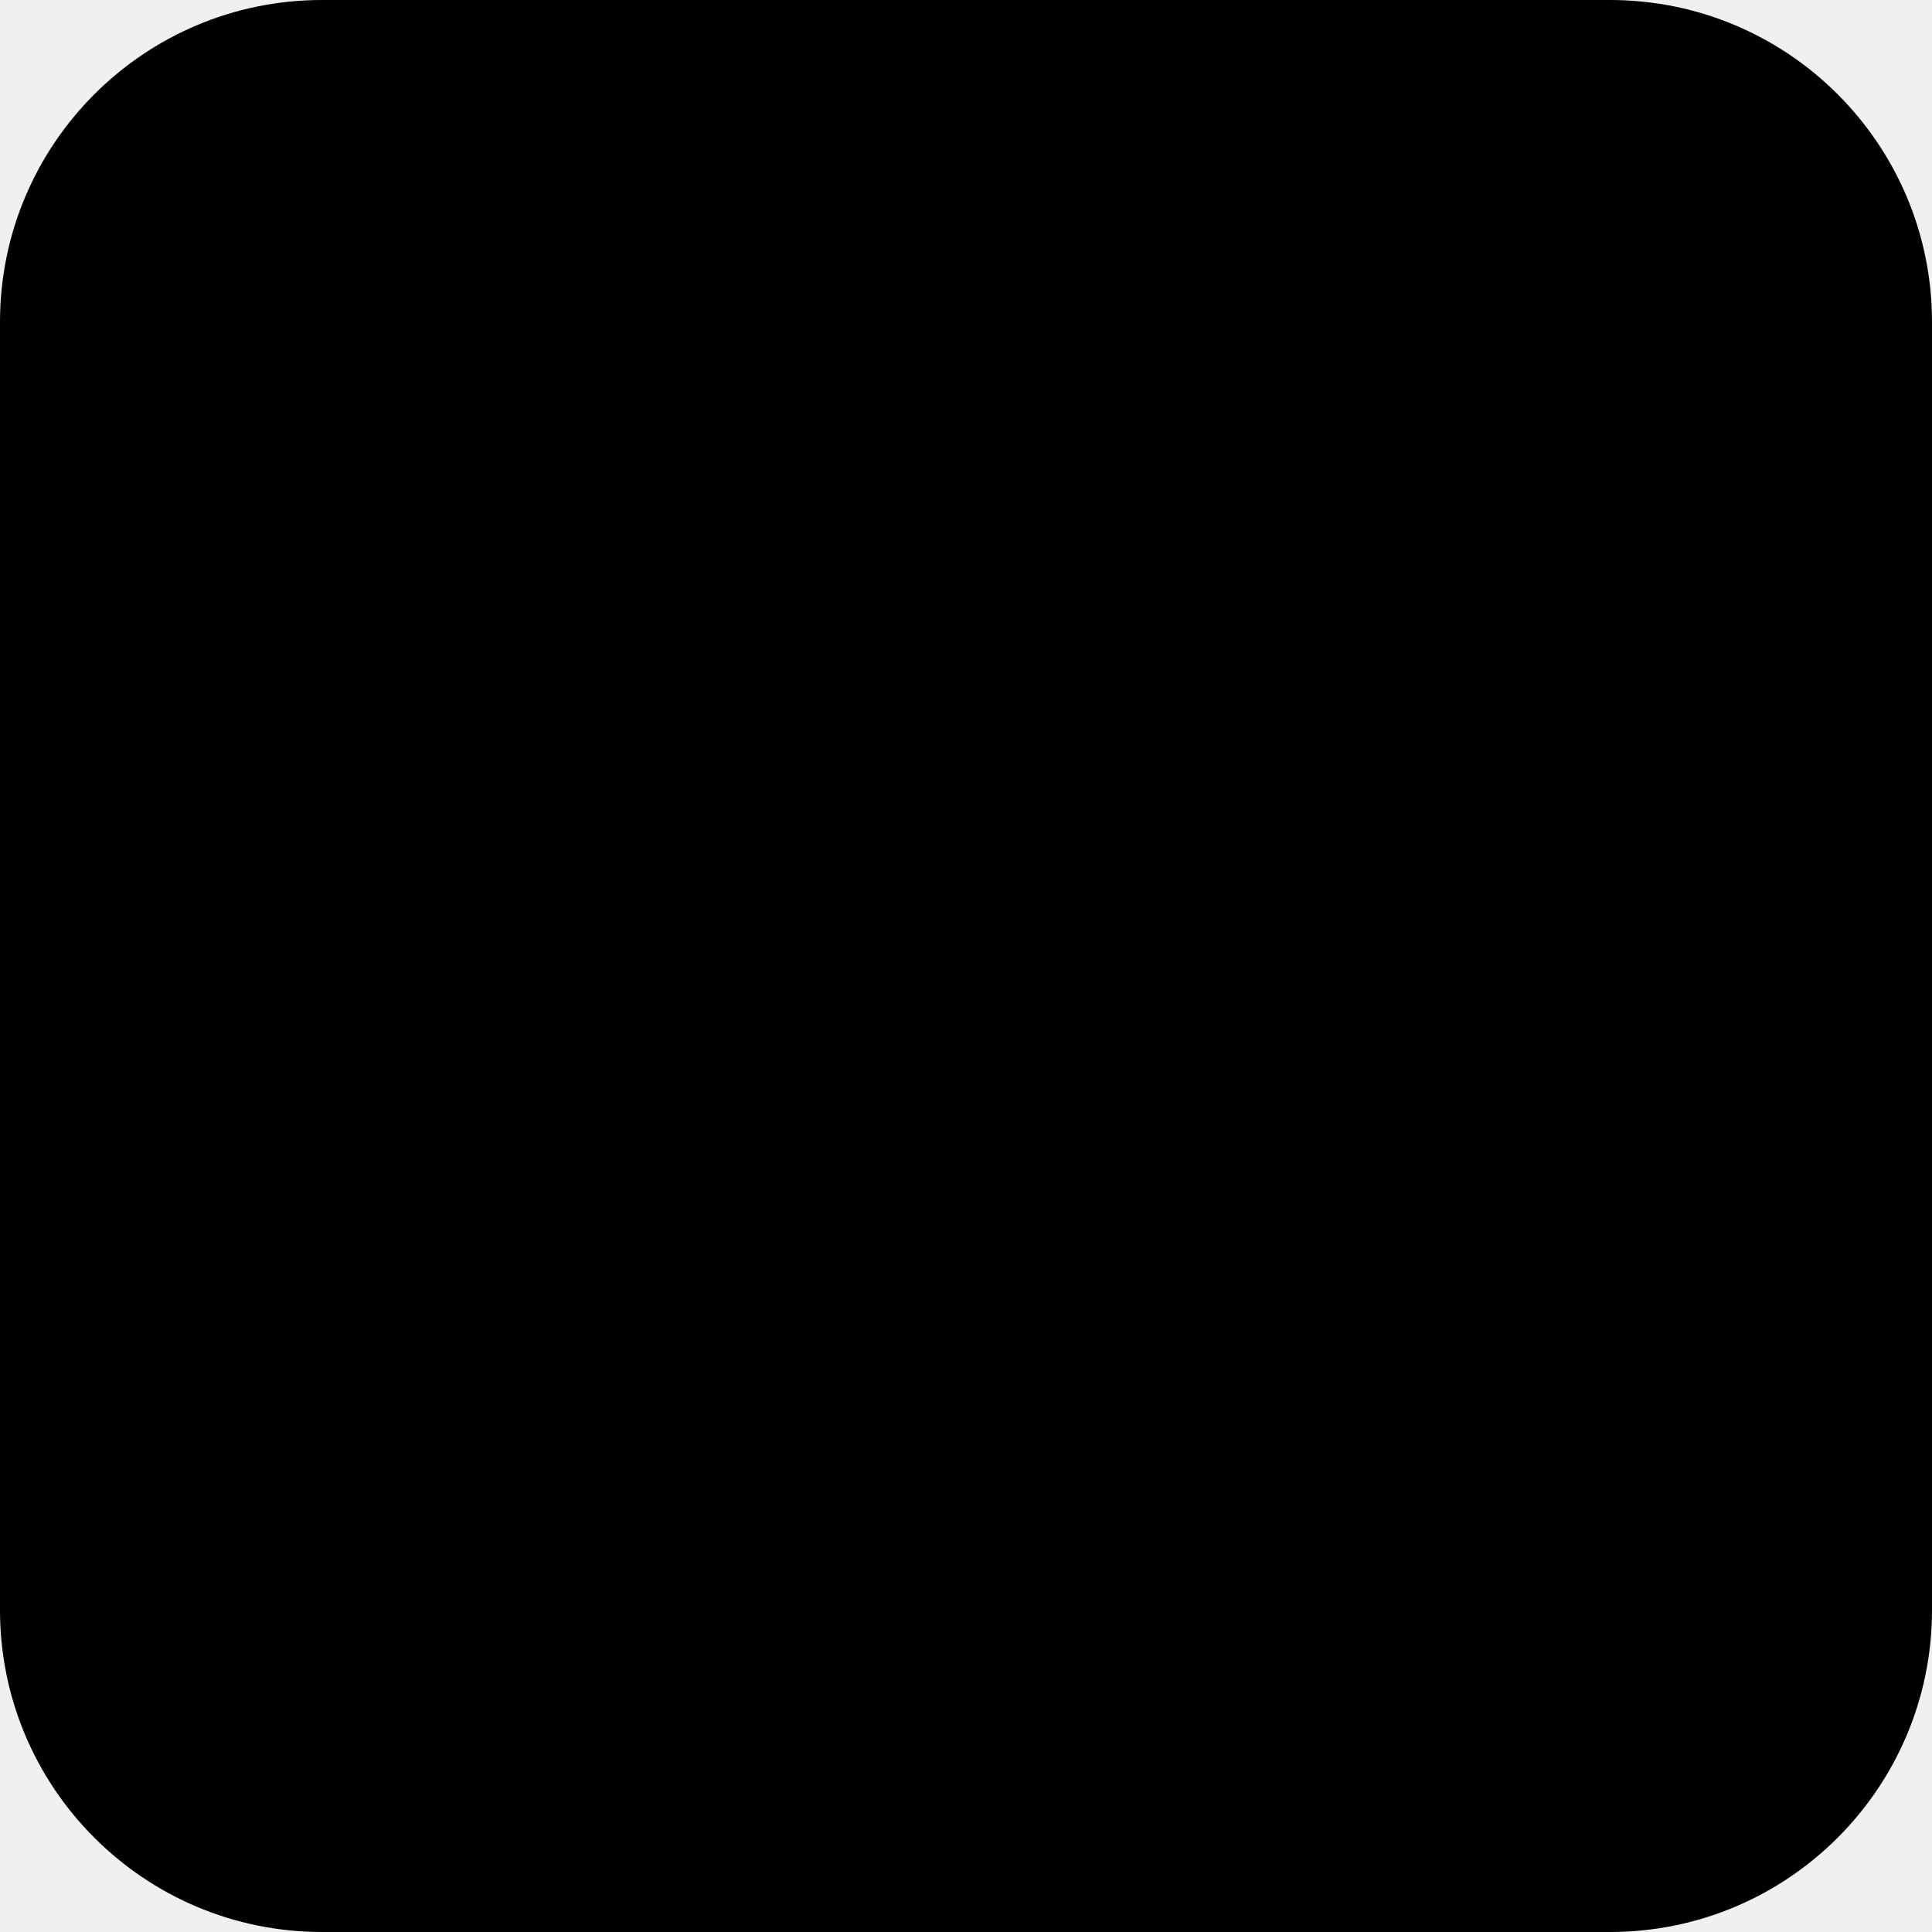
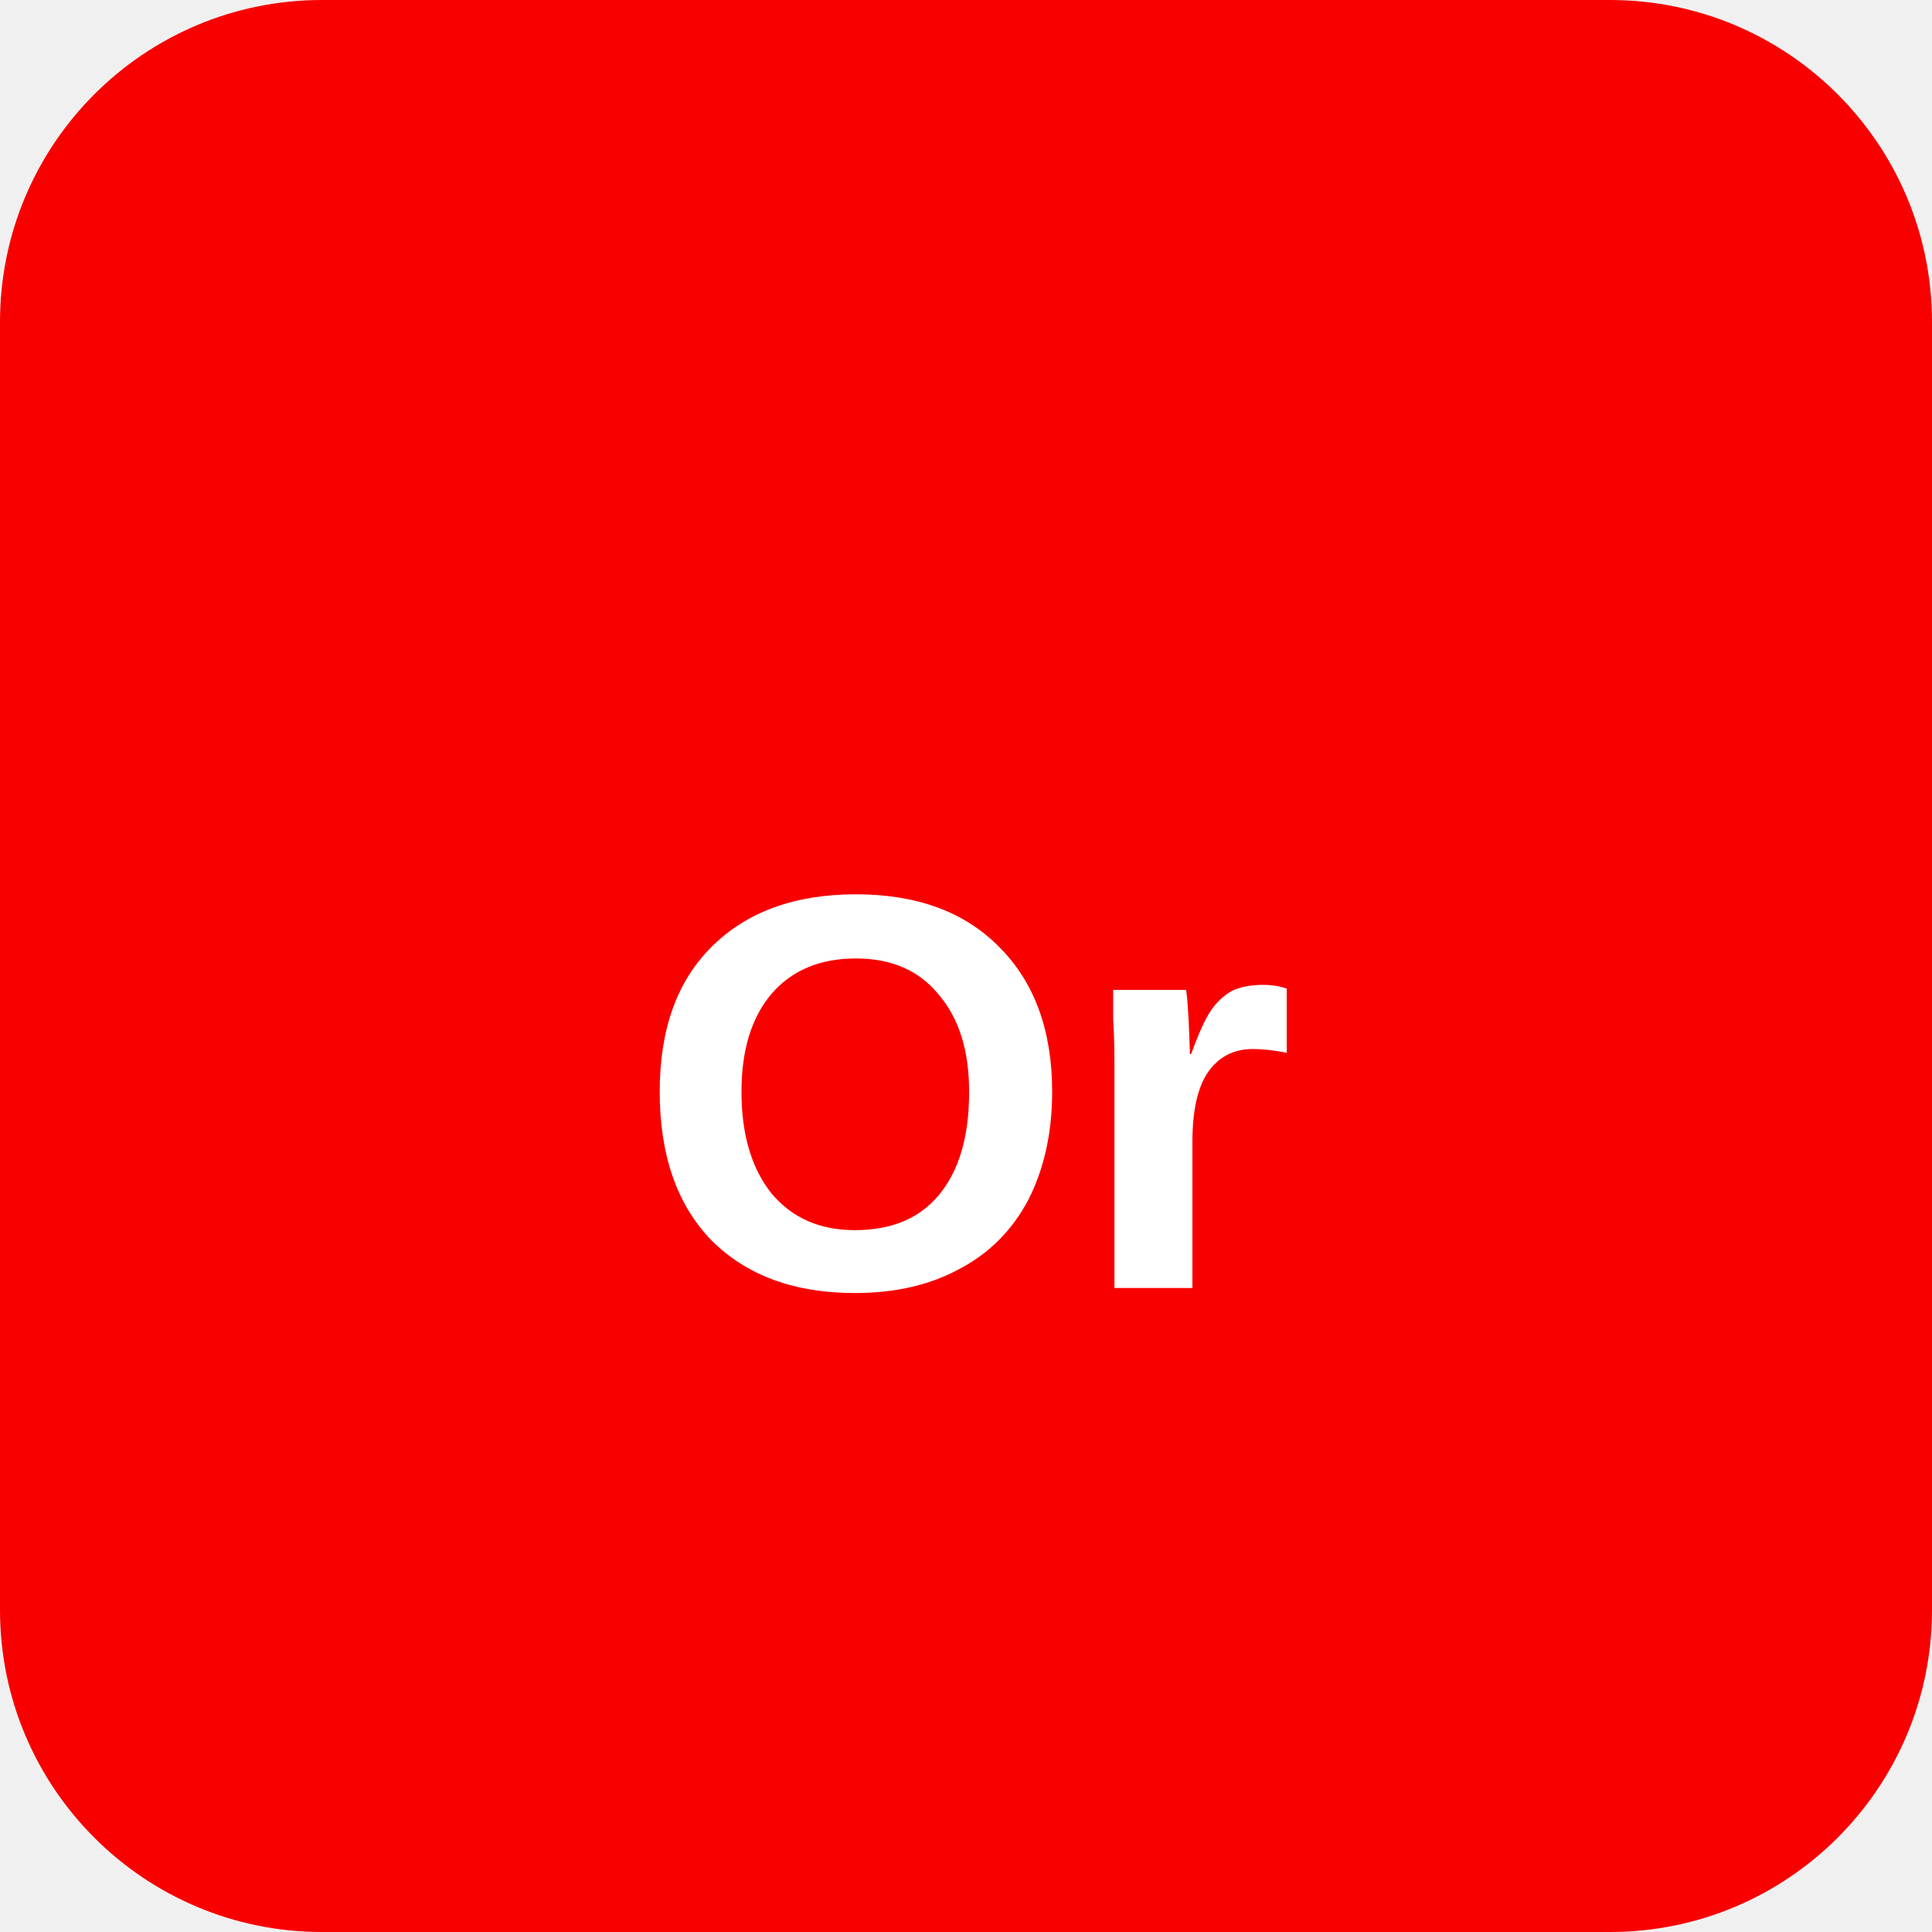
<svg xmlns="http://www.w3.org/2000/svg" viewBox="0 0 24 24">
-   <rect width="24" height="24" rx="4" fill="%23f80000" />
-   <text x="12" y="16" font-size="7" font-family="Arial" font-weight="bold" fill="%23fff" text-anchor="middle">Or</text>
+   <rect width="24" height="24" rx="4" fill="#f80000" />
+   <text x="12" y="16" font-size="7" font-family="Arial" font-weight="bold" fill="#fff" text-anchor="middle">Or</text>
</svg>
